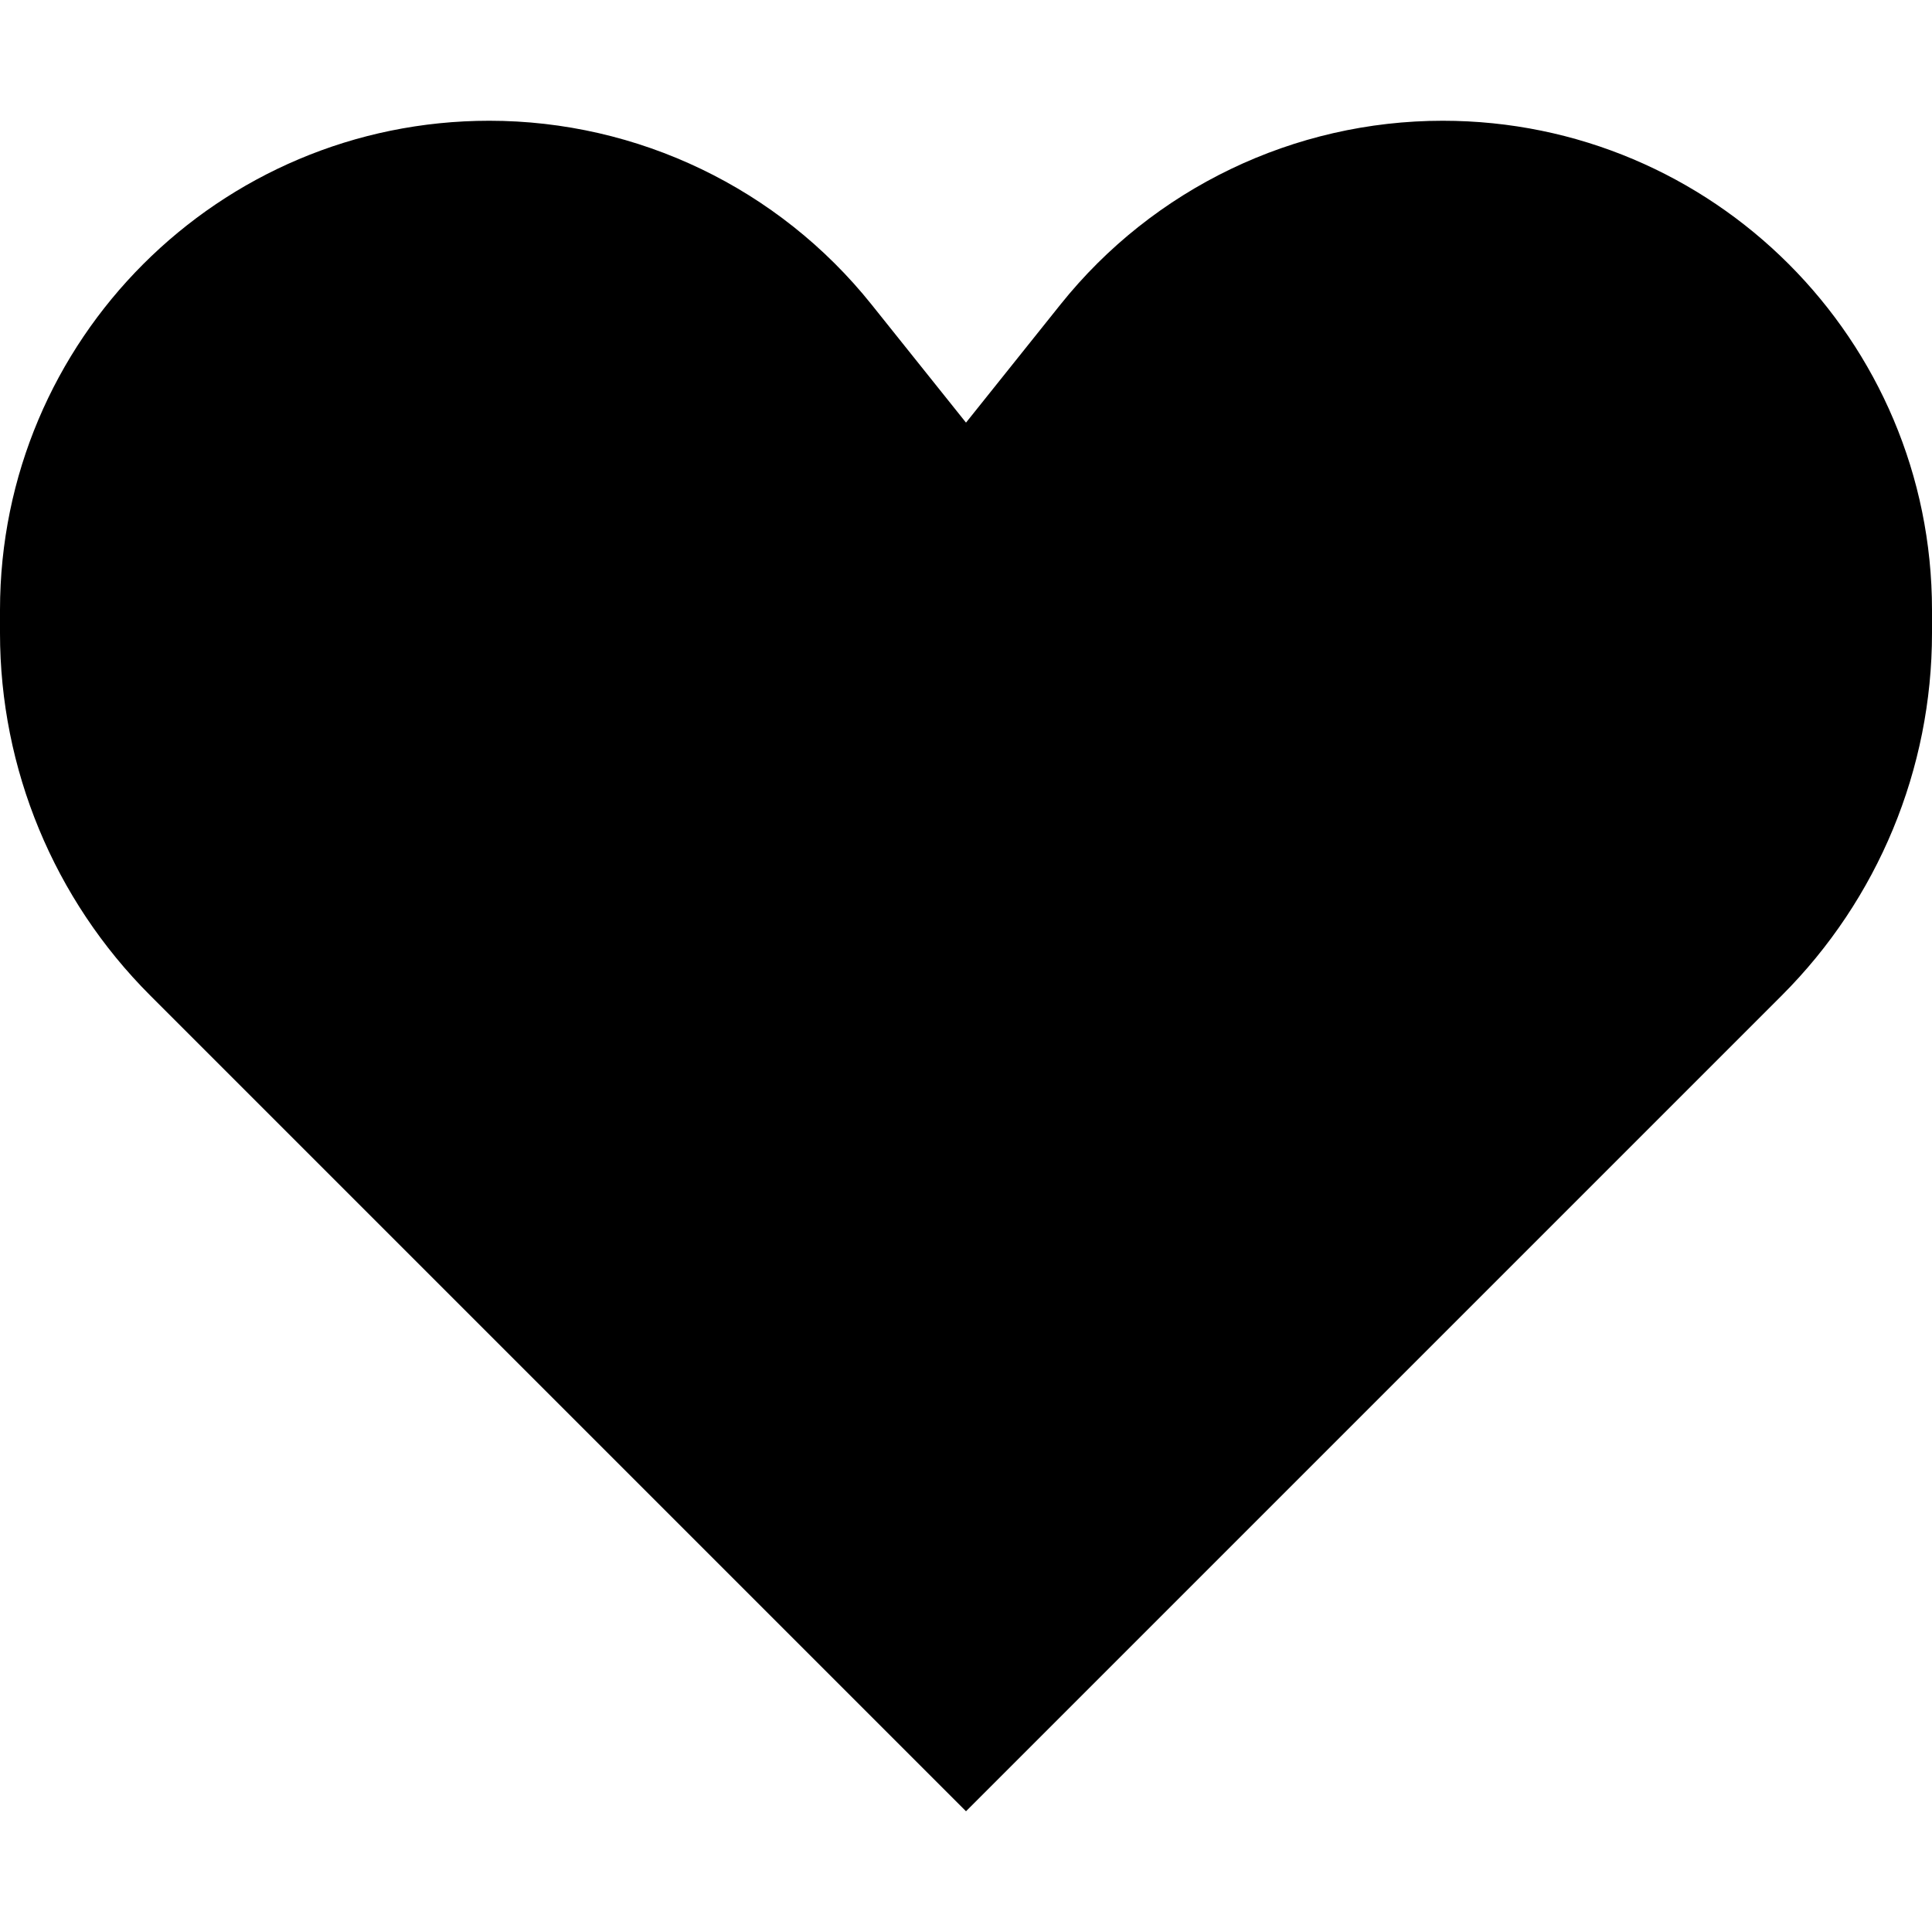
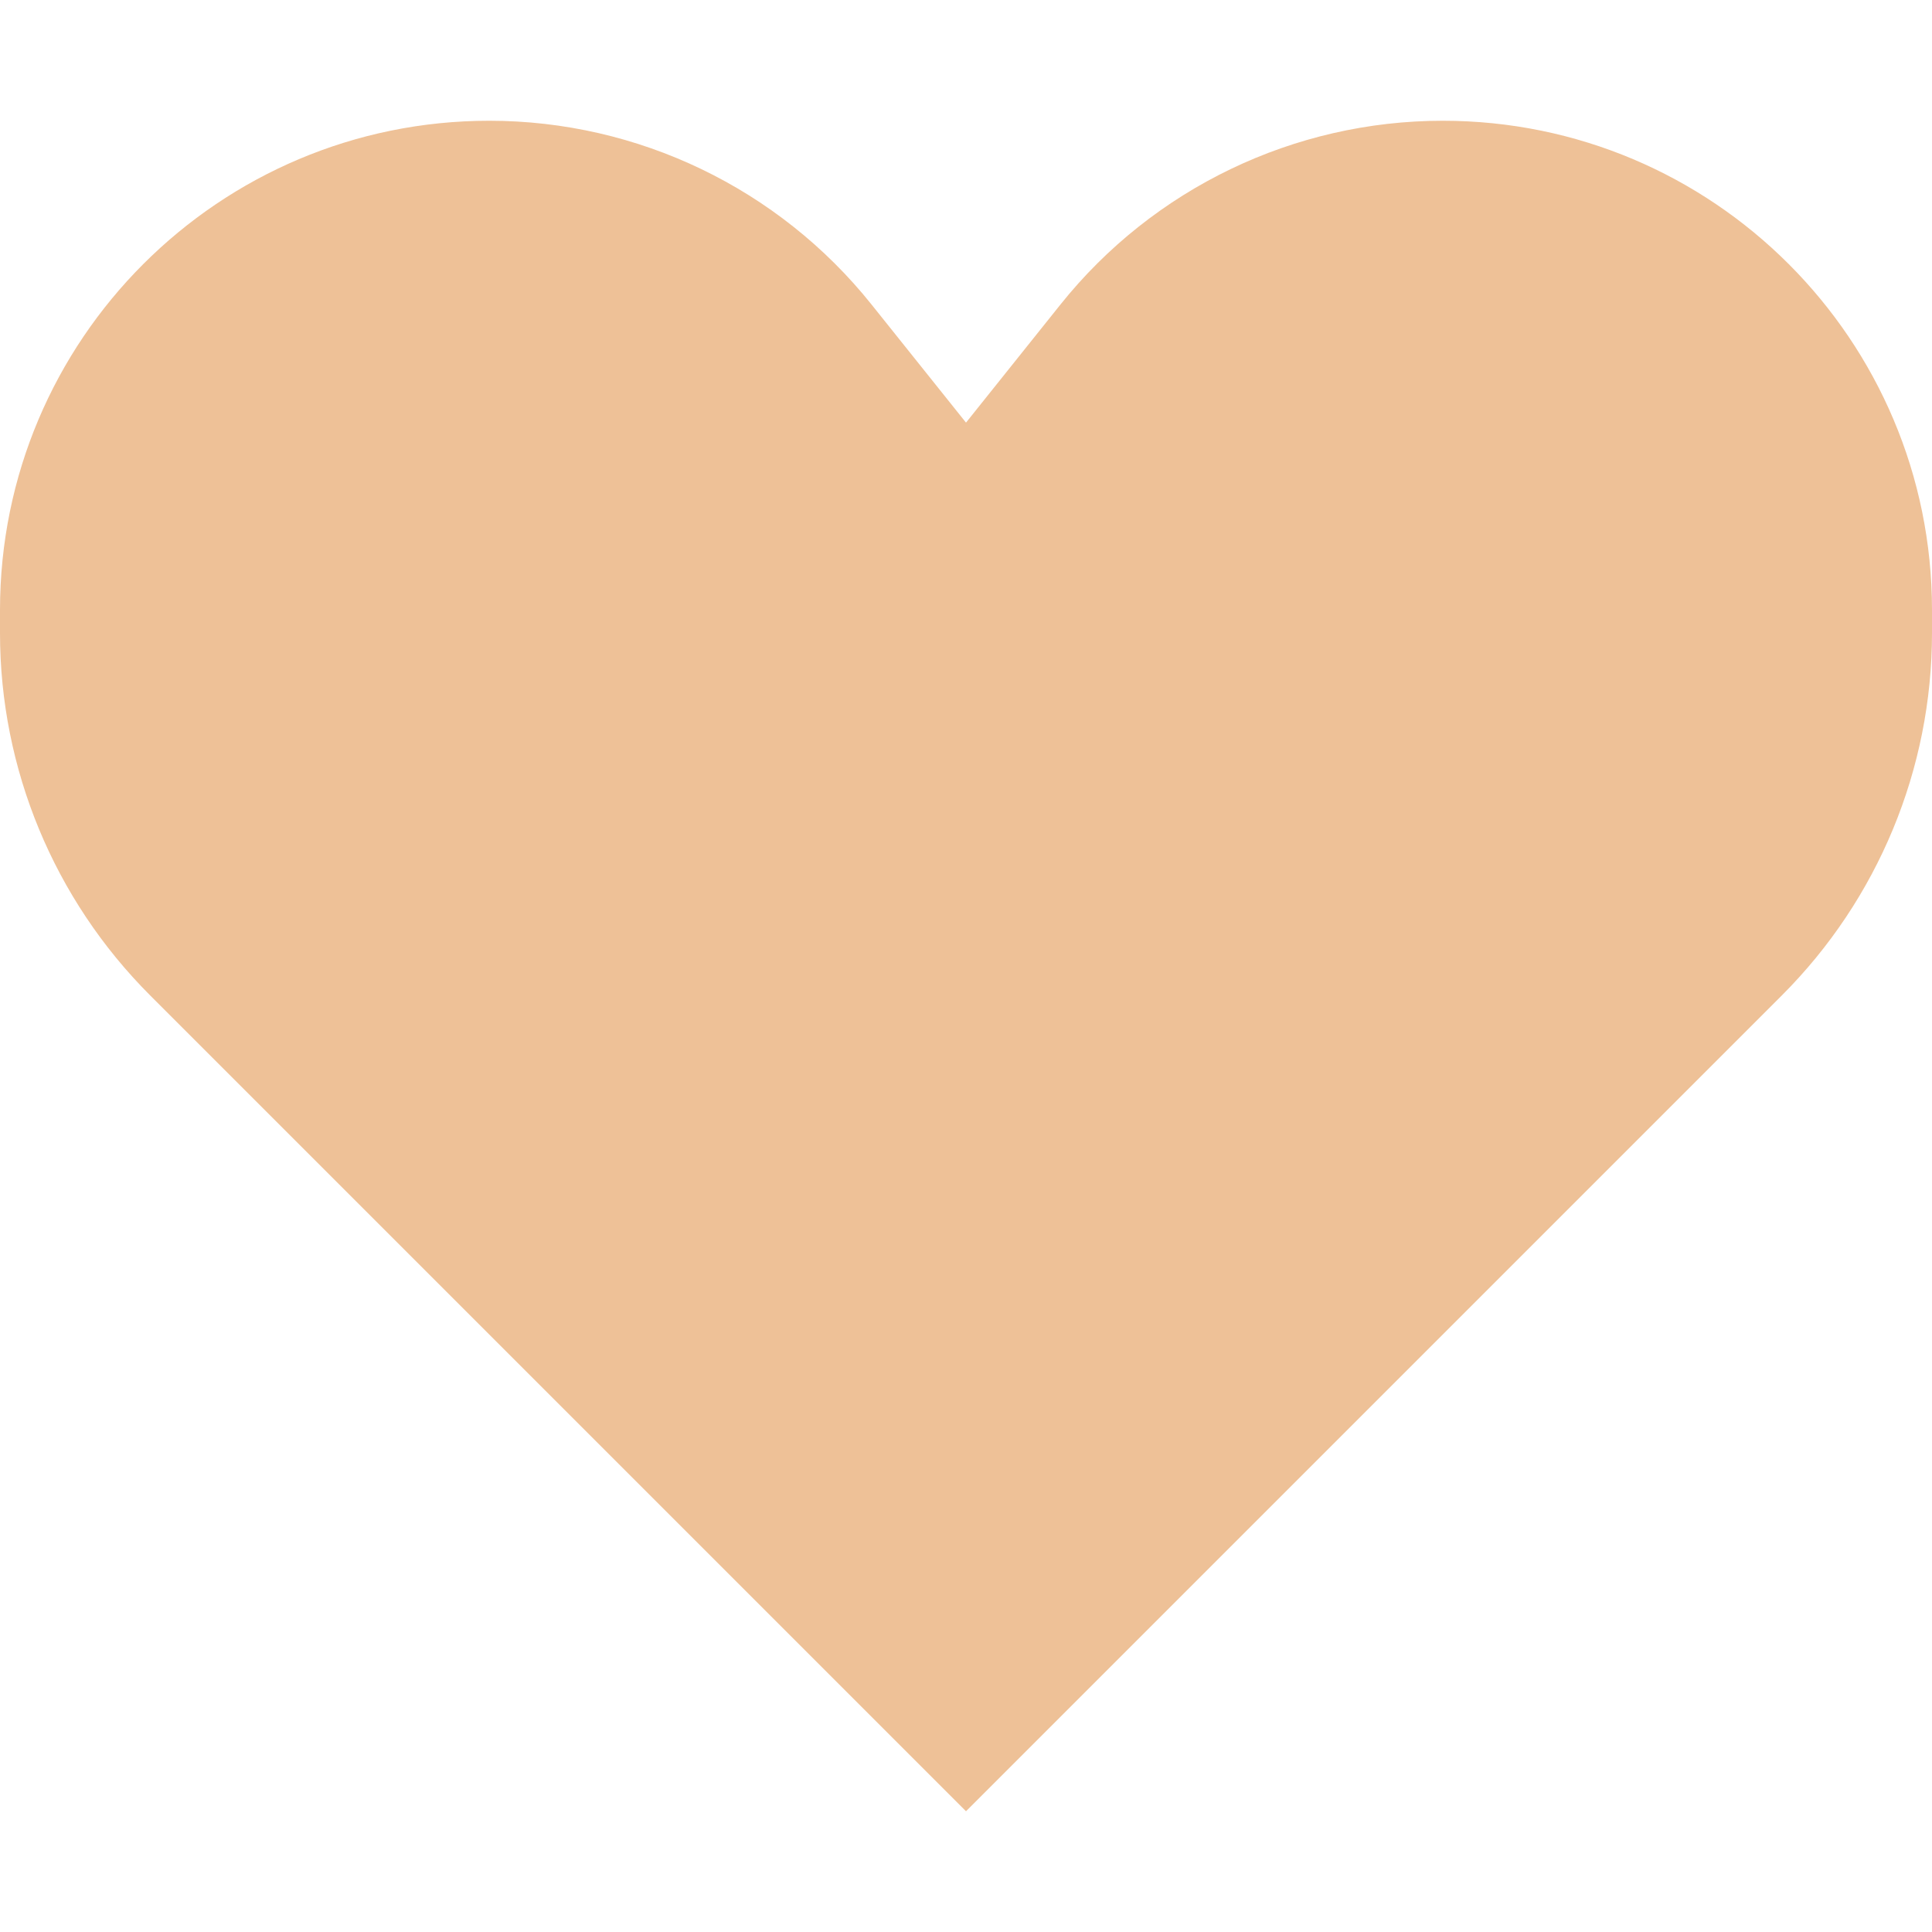
<svg xmlns="http://www.w3.org/2000/svg" width="800px" height="800px" viewBox="0 0 16 16" fill="none">
-   <path d="M1.243 8.243L8 15L14.757 8.243C15.553 7.447 16 6.368 16 5.243V5.052C16 2.814 14.186 1 11.948 1C10.717 1 9.552 1.56 8.783 2.521L8 3.5L7.217 2.521C6.448 1.56 5.283 1 4.052 1C1.814 1 0 2.814 0 5.052V5.243C0 6.368 0.447 7.447 1.243 8.243Z" fill="#000000" />
+   <path d="M1.243 8.243L8 15L14.757 8.243C15.553 7.447 16 6.368 16 5.243V5.052C16 2.814 14.186 1 11.948 1C10.717 1 9.552 1.56 8.783 2.521L8 3.5L7.217 2.521C6.448 1.56 5.283 1 4.052 1C1.814 1 0 2.814 0 5.052V5.243C0 6.368 0.447 7.447 1.243 8.243Z" fill="#eec197" />
</svg>
